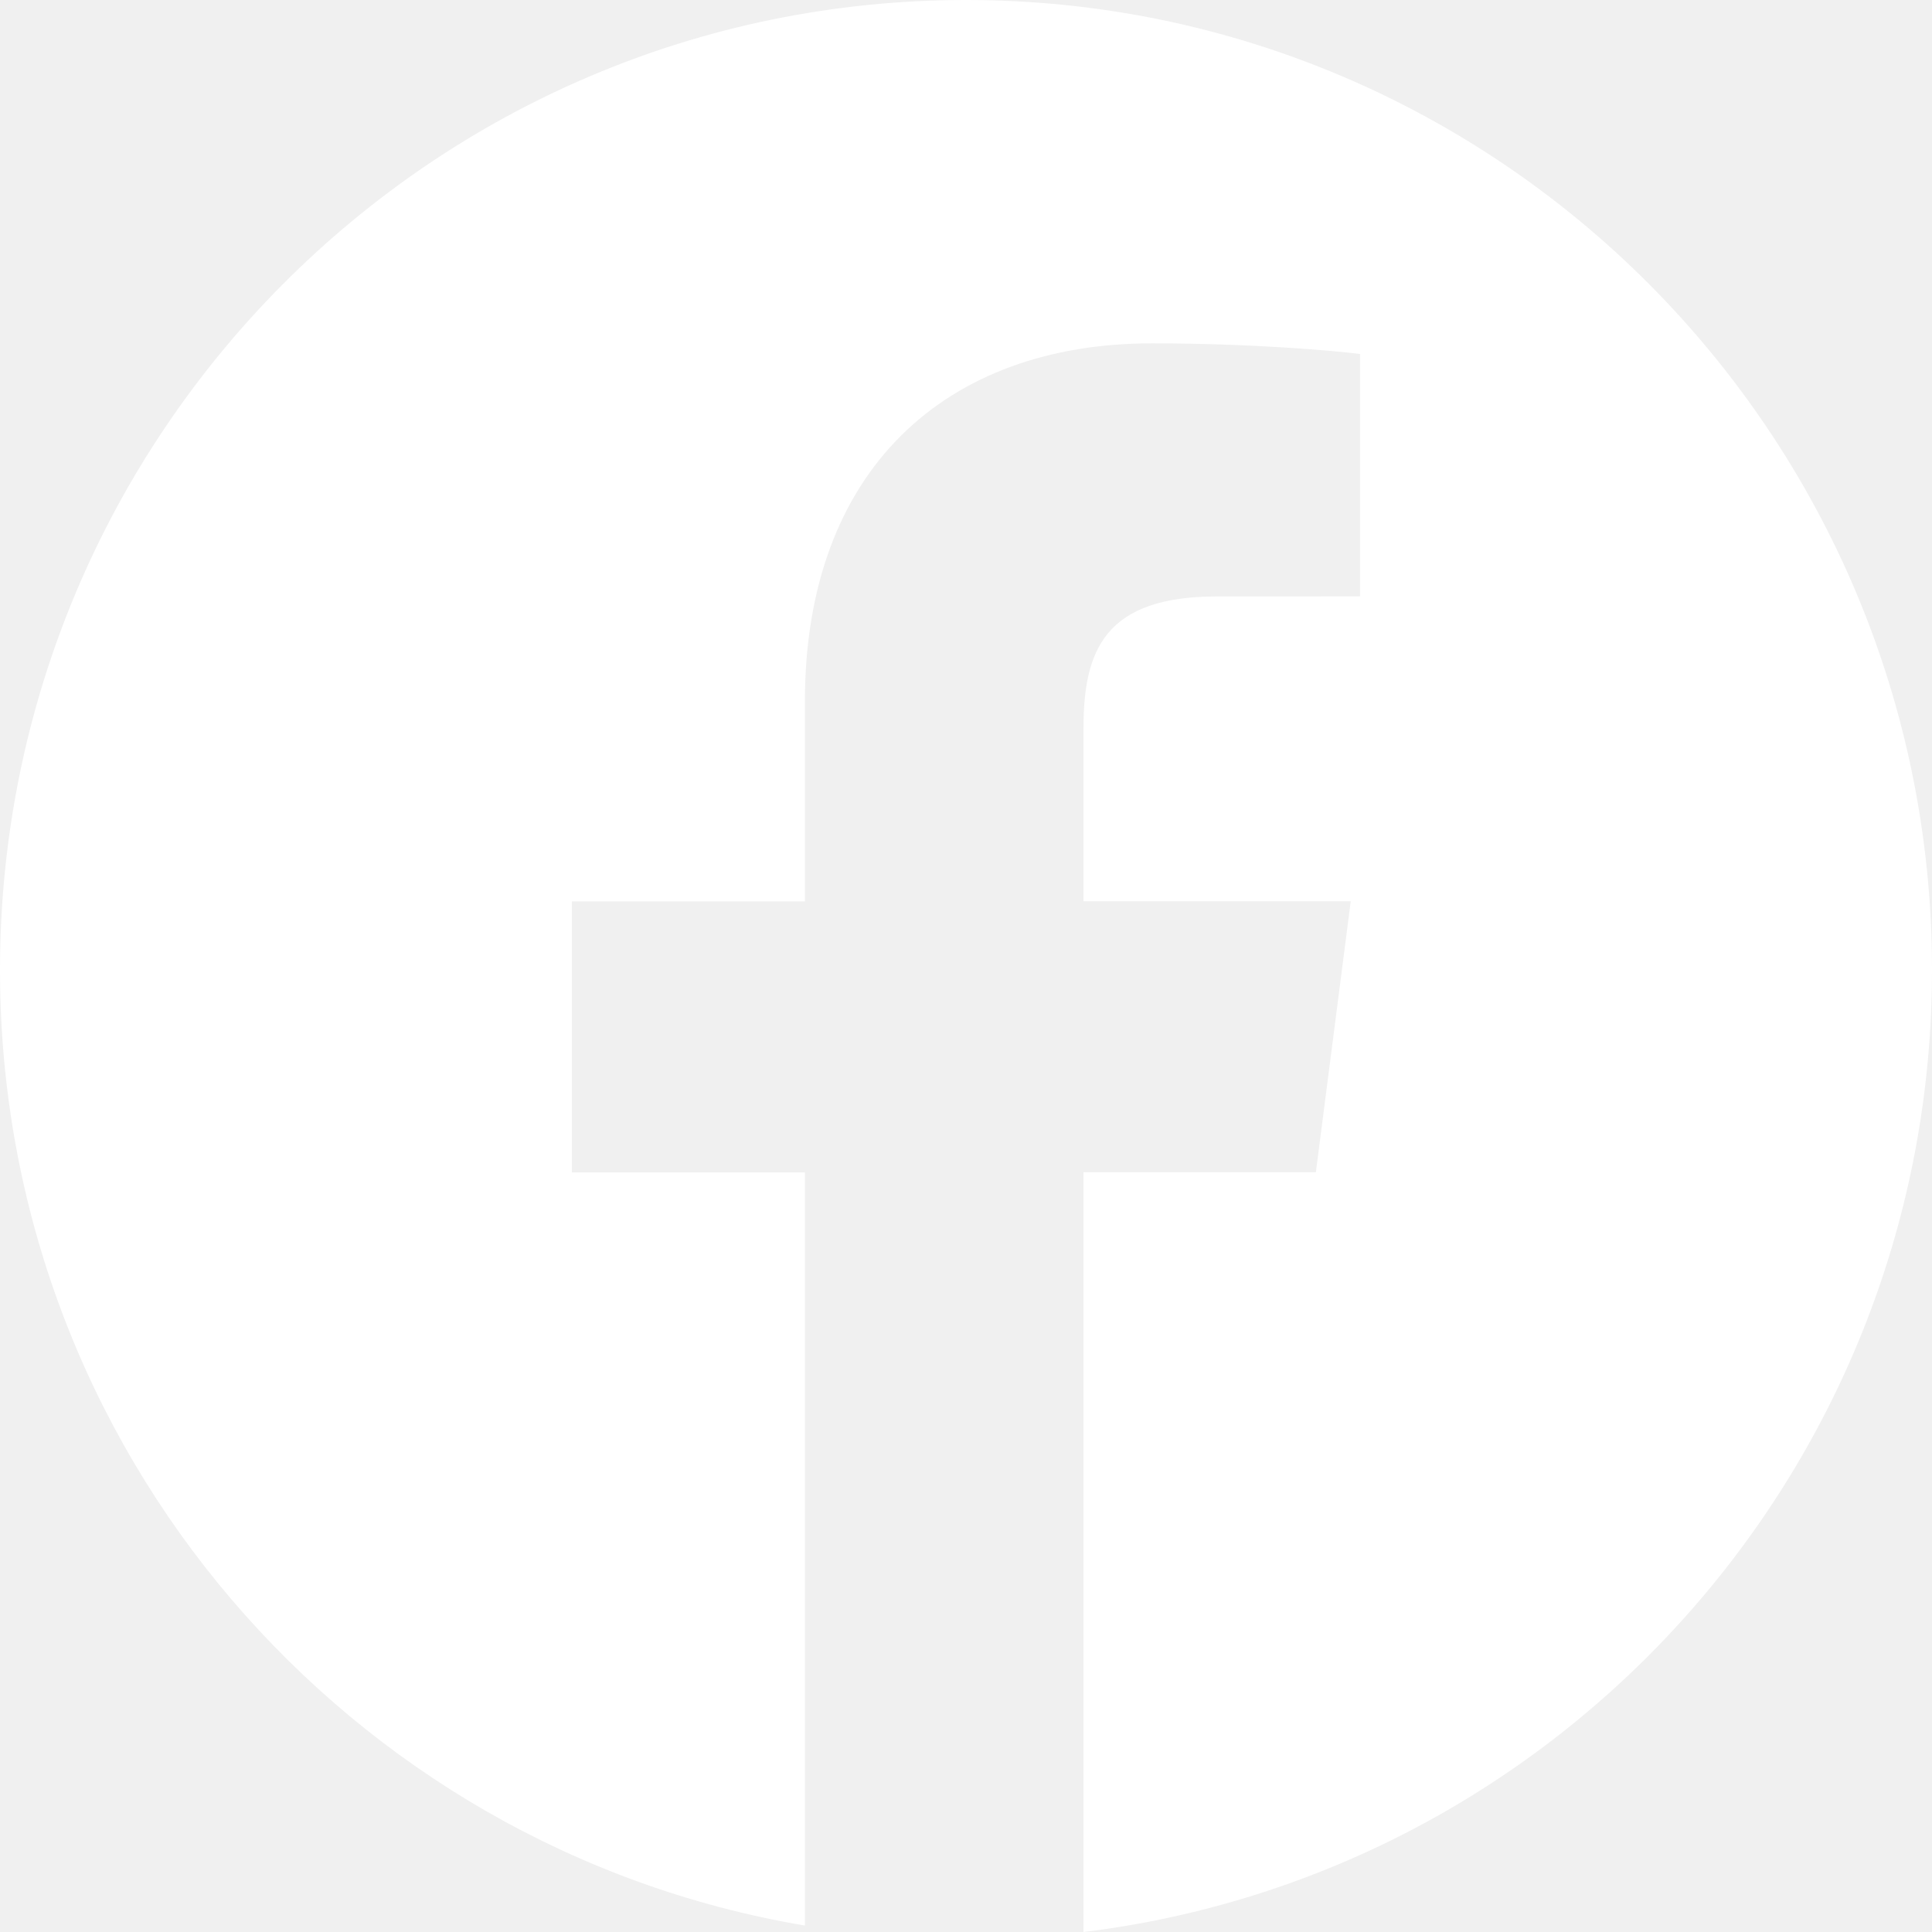
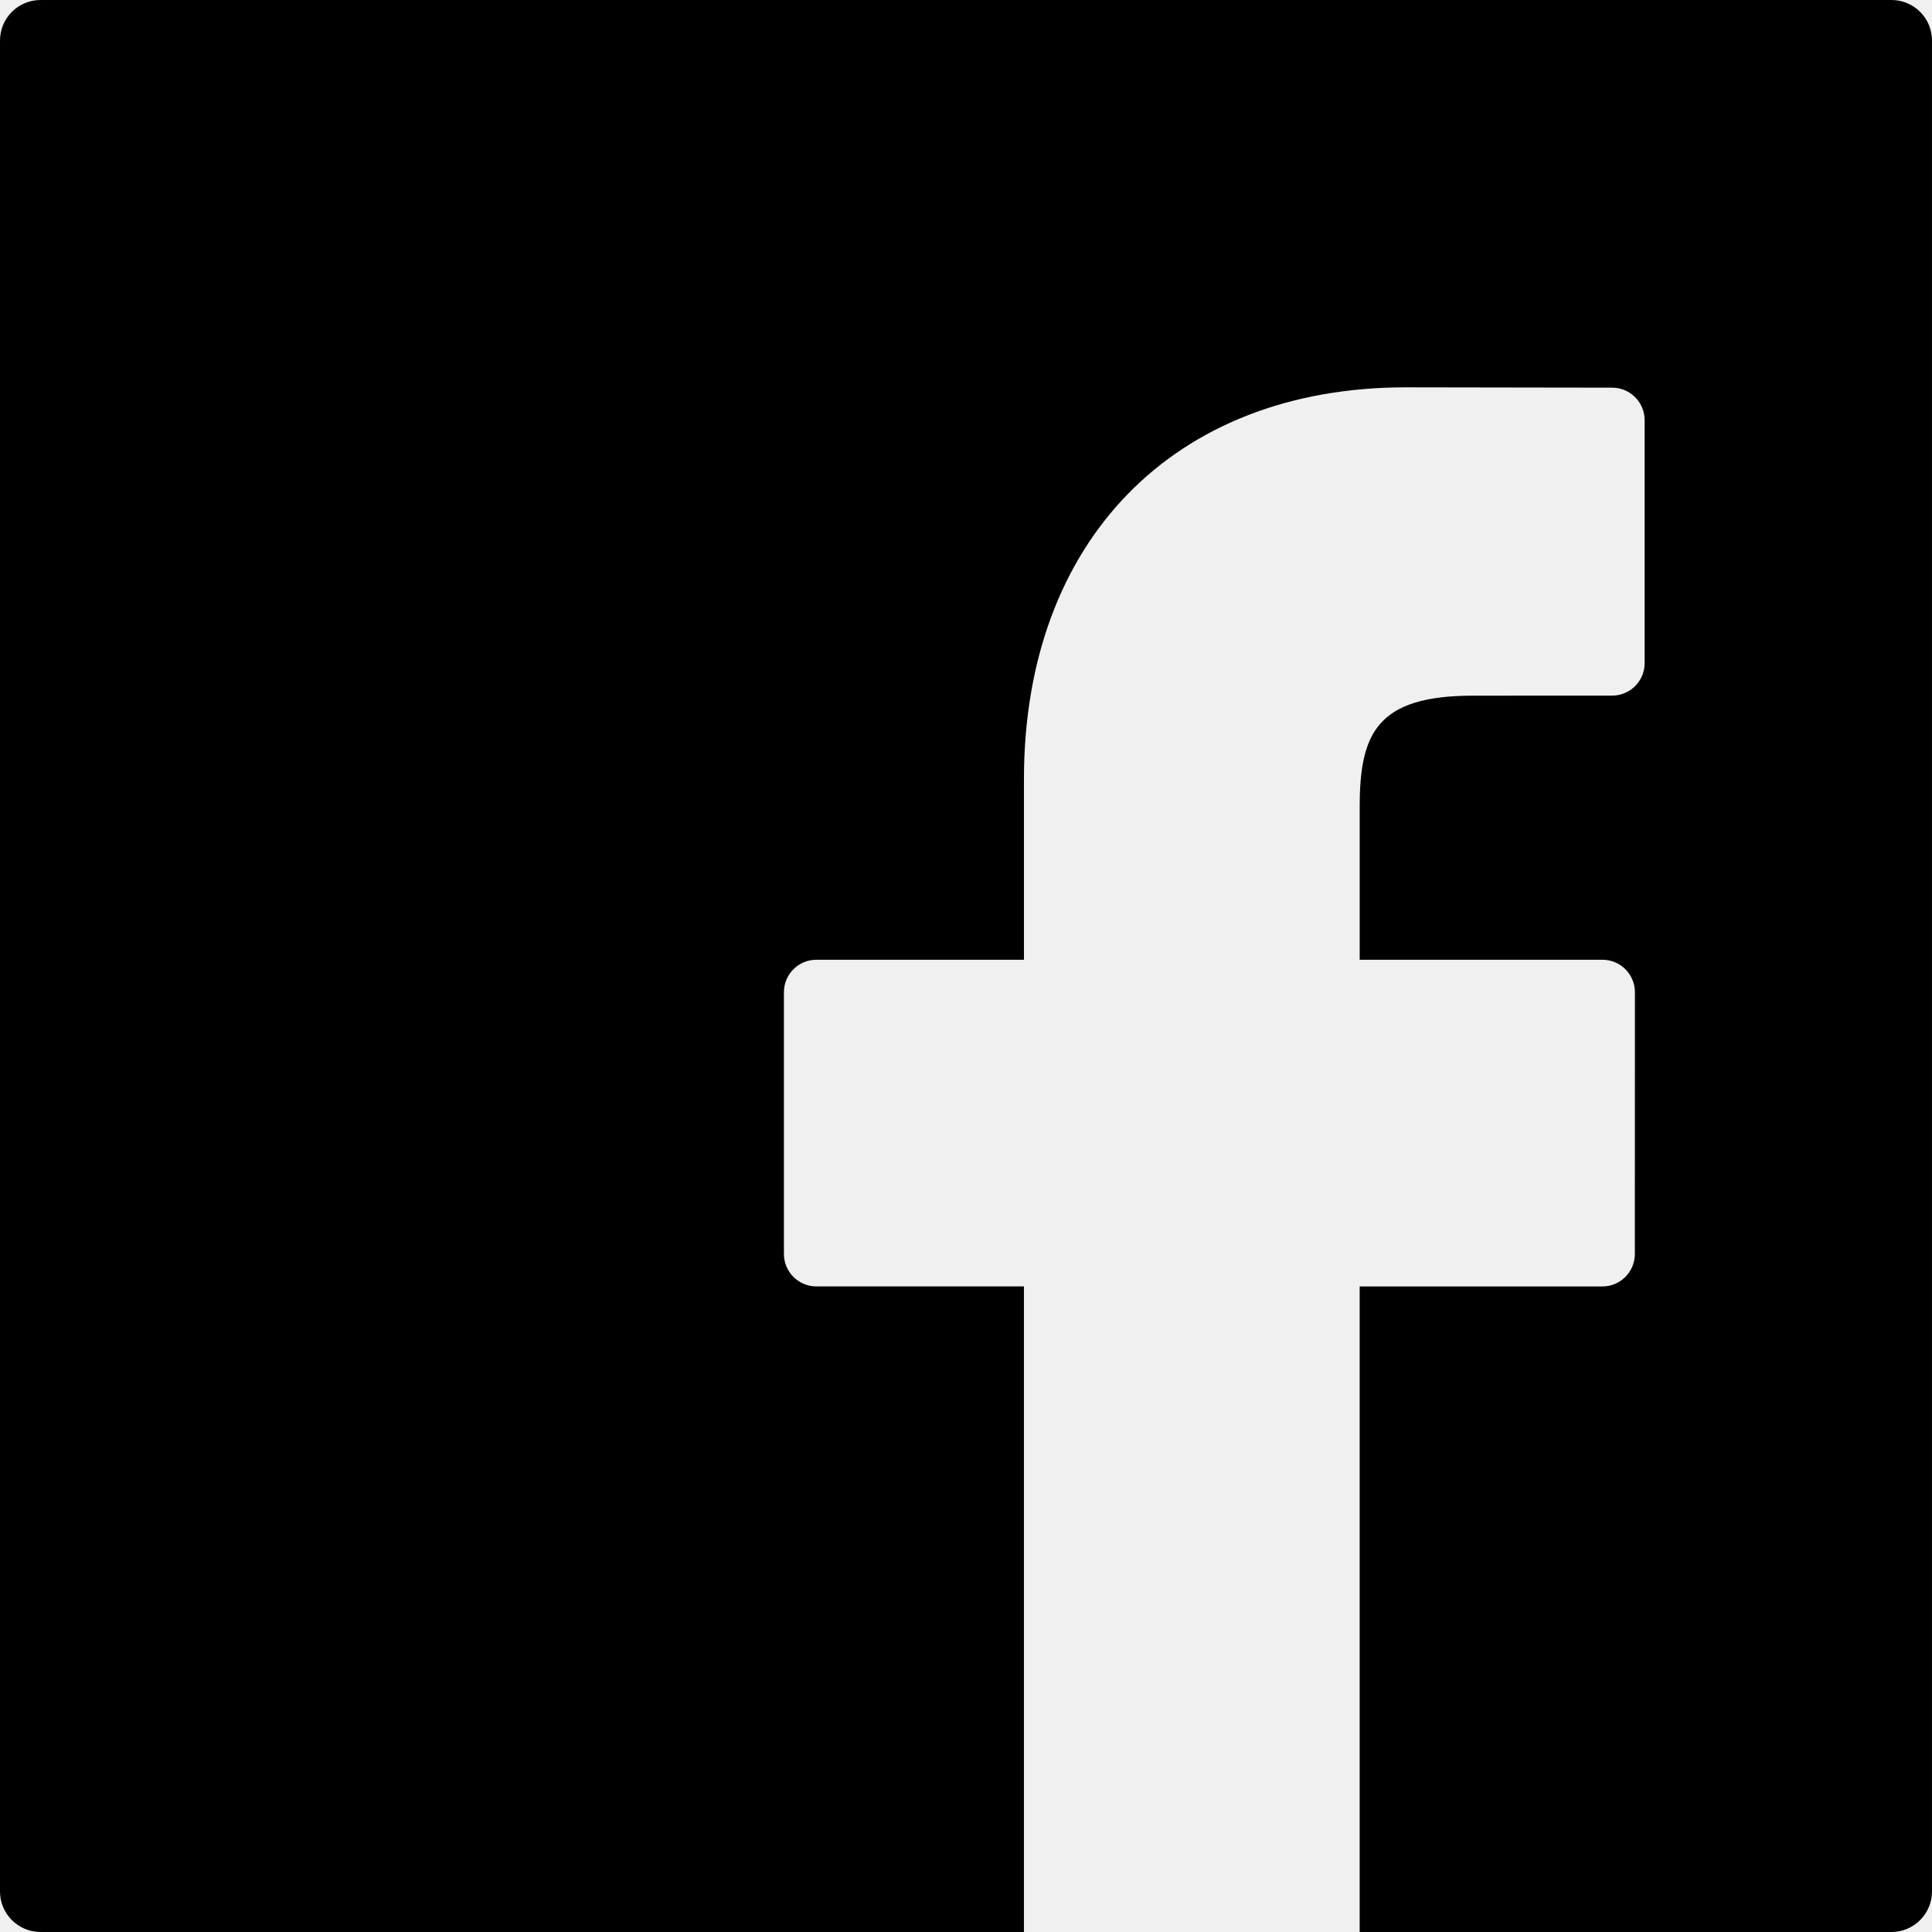
- <svg xmlns="http://www.w3.org/2000/svg" width="21" height="21" viewBox="0 0 21 21" fill="none">
-   <path d="M10.5 0C4.701 0 0 4.721 0 10.544C0 15.767 3.785 20.092 8.749 20.93V12.744H6.216V9.798H8.749V7.626C8.749 5.106 10.282 3.732 12.521 3.732C13.593 3.732 14.515 3.812 14.783 3.848V6.482L13.229 6.483C12.012 6.483 11.777 7.064 11.777 7.916V9.796H14.682L14.303 12.742H11.777V21C16.972 20.365 21 15.93 21 10.541C21 4.721 16.299 0 10.5 0Z" fill="white" />
+ <svg xmlns="http://www.w3.org/2000/svg" fill="#000000" version="1.1" id="Capa_1" width="800px" height="800px" viewBox="0 0 95.333 95.333" xml:space="preserve">
+   <g>
+     <path d="M93.333,0H2C0.896,0,0,0.896,0,2v91.332c0,1.104,0.896,2,2,2h48.525V63.477H40.284c-0.885,0-1.602-0.717-1.602-1.602   V48.961c0-0.885,0.717-1.603,1.602-1.603h10.242v-8.913c0-11.744,7.395-19.332,18.839-19.332l10.188,0.016   c0.883,0.001,1.6,0.718,1.6,1.602v11.991c0,0.885-0.717,1.602-1.602,1.602l-6.863,0.003c-4.729,0-5.595,1.844-5.595,5.475v7.556   h11.979c0.425,0,0.832,0.169,1.133,0.47c0.3,0.301,0.469,0.708,0.469,1.133L80.67,61.876c0,0.885-0.717,1.603-1.602,1.603H67.092   v31.854h26.24c1.104,0,2-0.896,2-2V2C95.333,0.895,94.438,0,93.333,0z" />
+   </g>
</svg>
